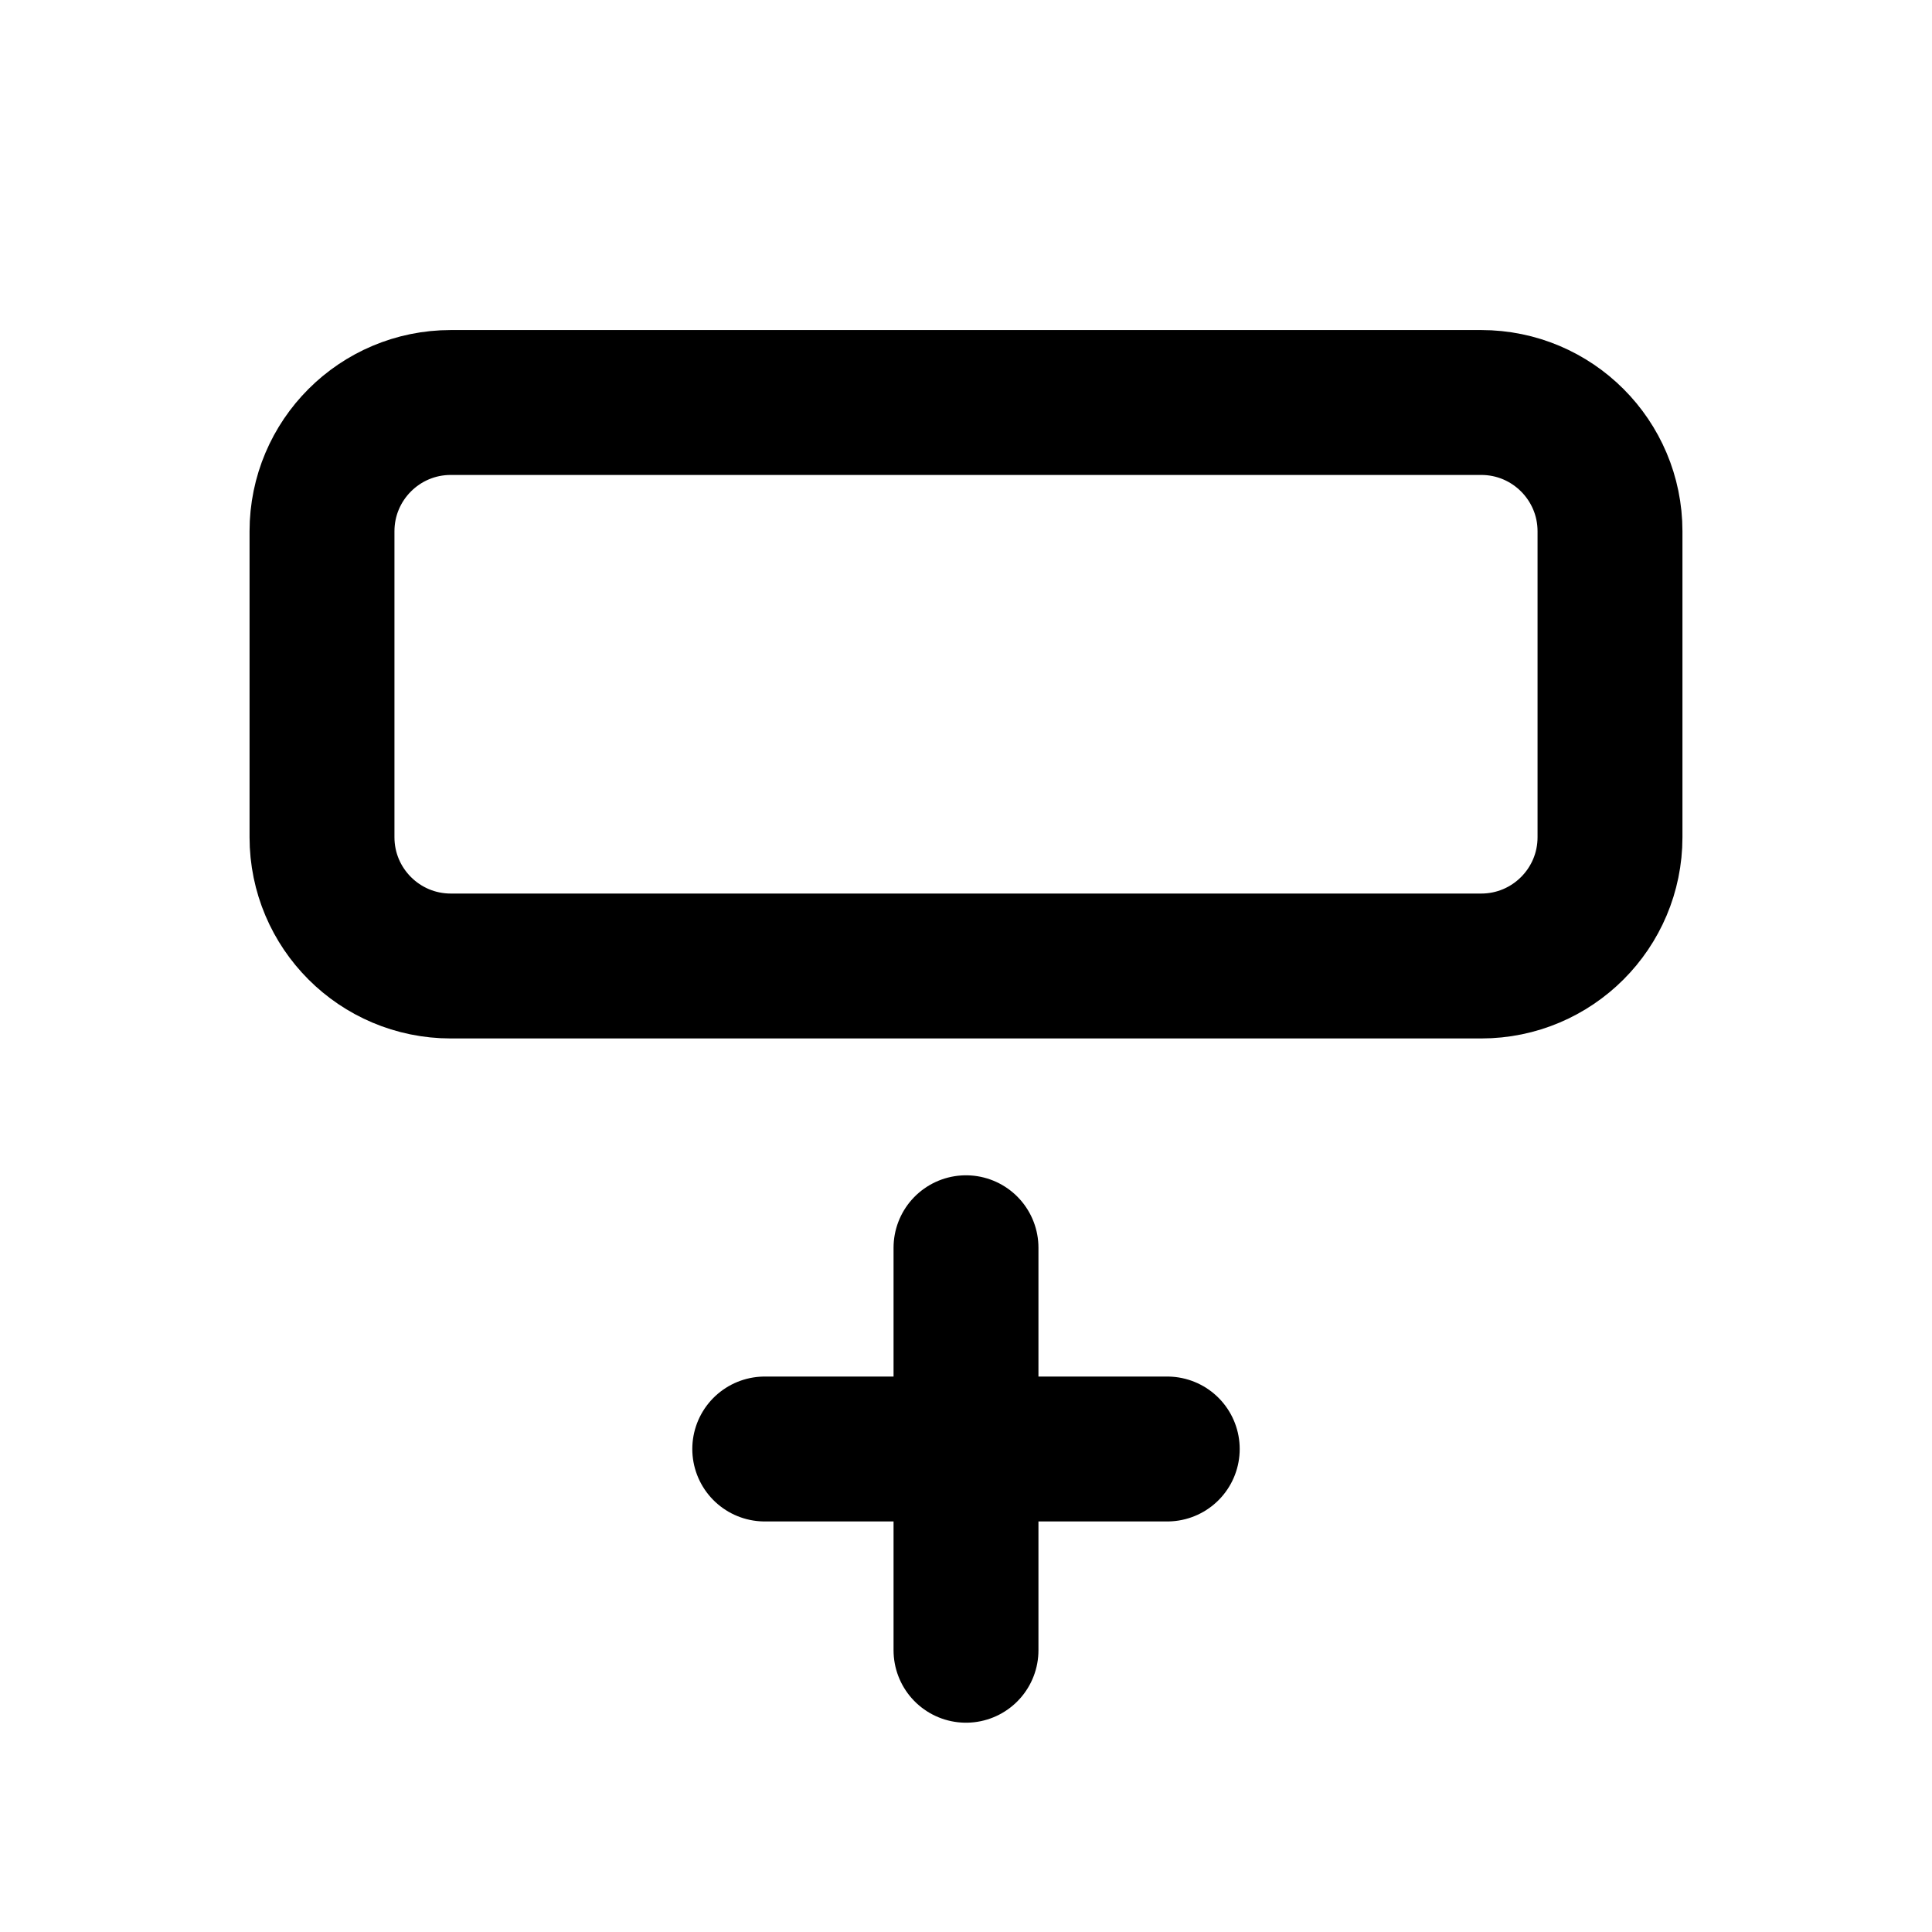
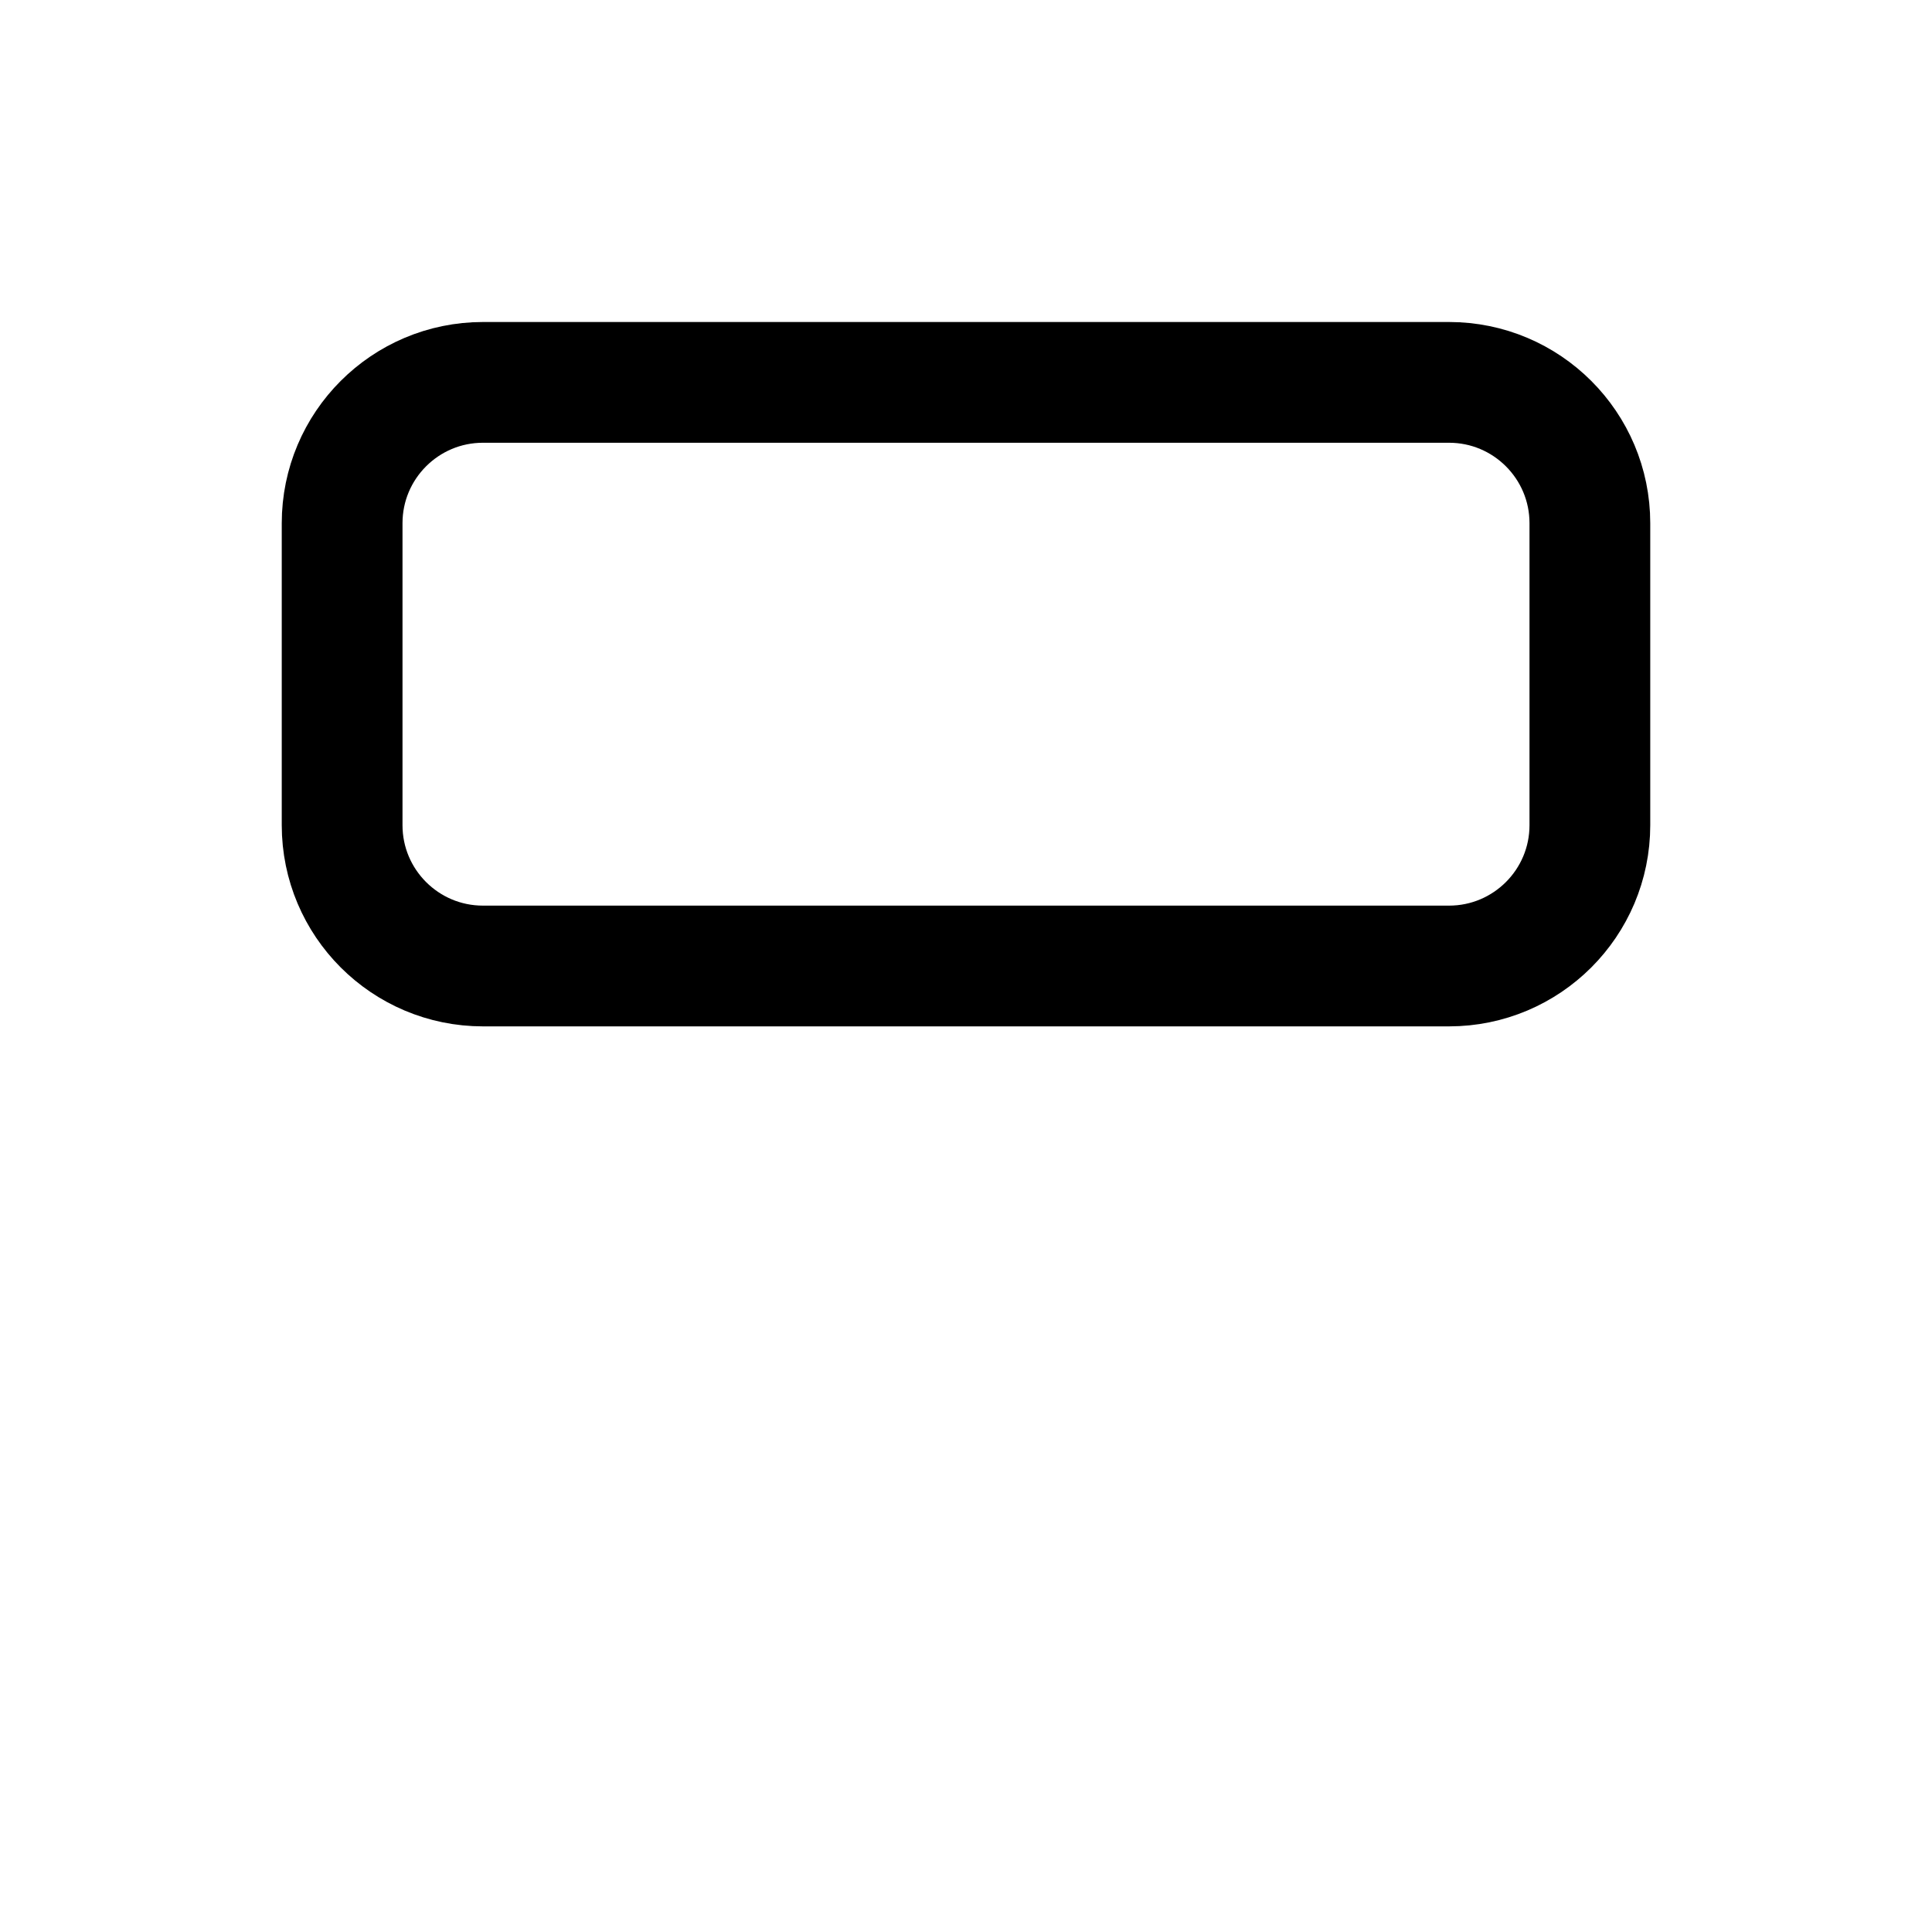
- <svg xmlns="http://www.w3.org/2000/svg" width="24" height="24" viewBox="0 0 24 24" fill="none" stroke="currentColor" stroke-width="1.8" stroke-linecap="round" stroke-linejoin="round">
-   <rect x="4" y="5" width="16" height="7" rx="1.6" />
-   <path d="M12 15.5v5M9.5 18h5" />
+ <svg xmlns="http://www.w3.org/2000/svg" width="24" height="24" viewBox="0 0 24 24">
+   <g fill="none" stroke="black" stroke-width="1.5" stroke-linecap="round" stroke-linejoin="round">
+     <rect x="4.25" y="4.75" width="15.5" height="7.25" rx="1.75" />
+   </g>
</svg>
